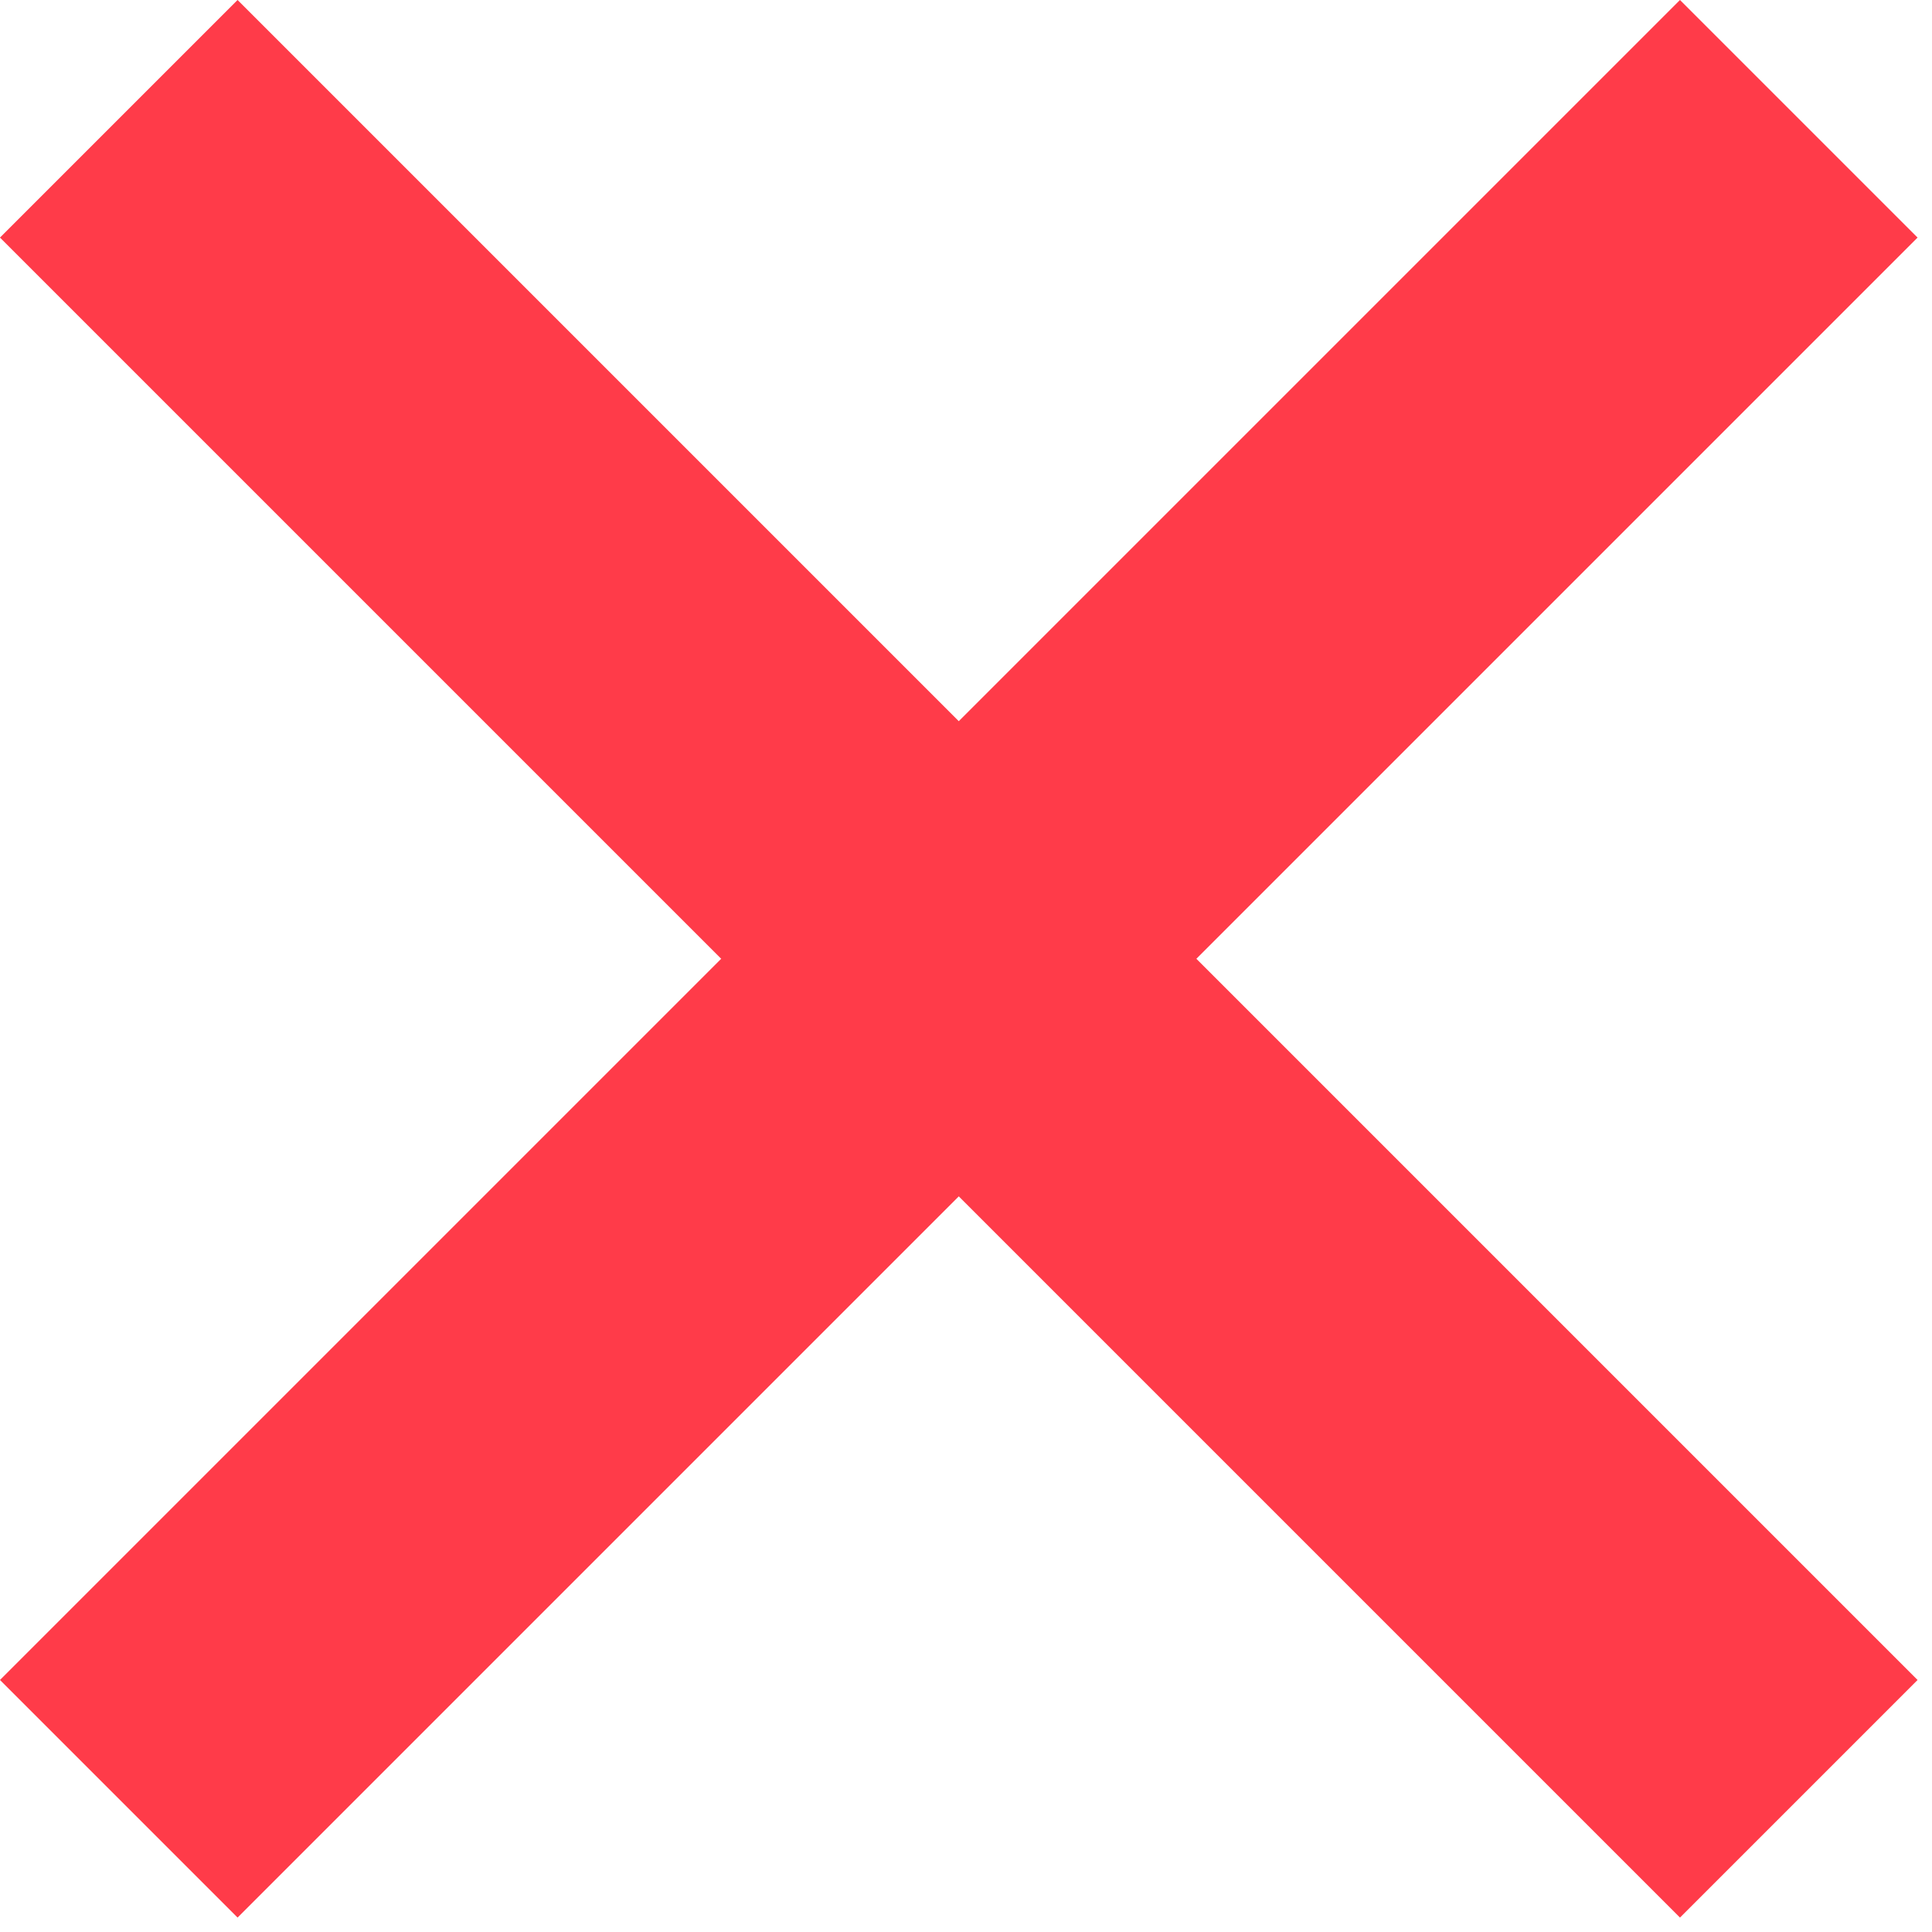
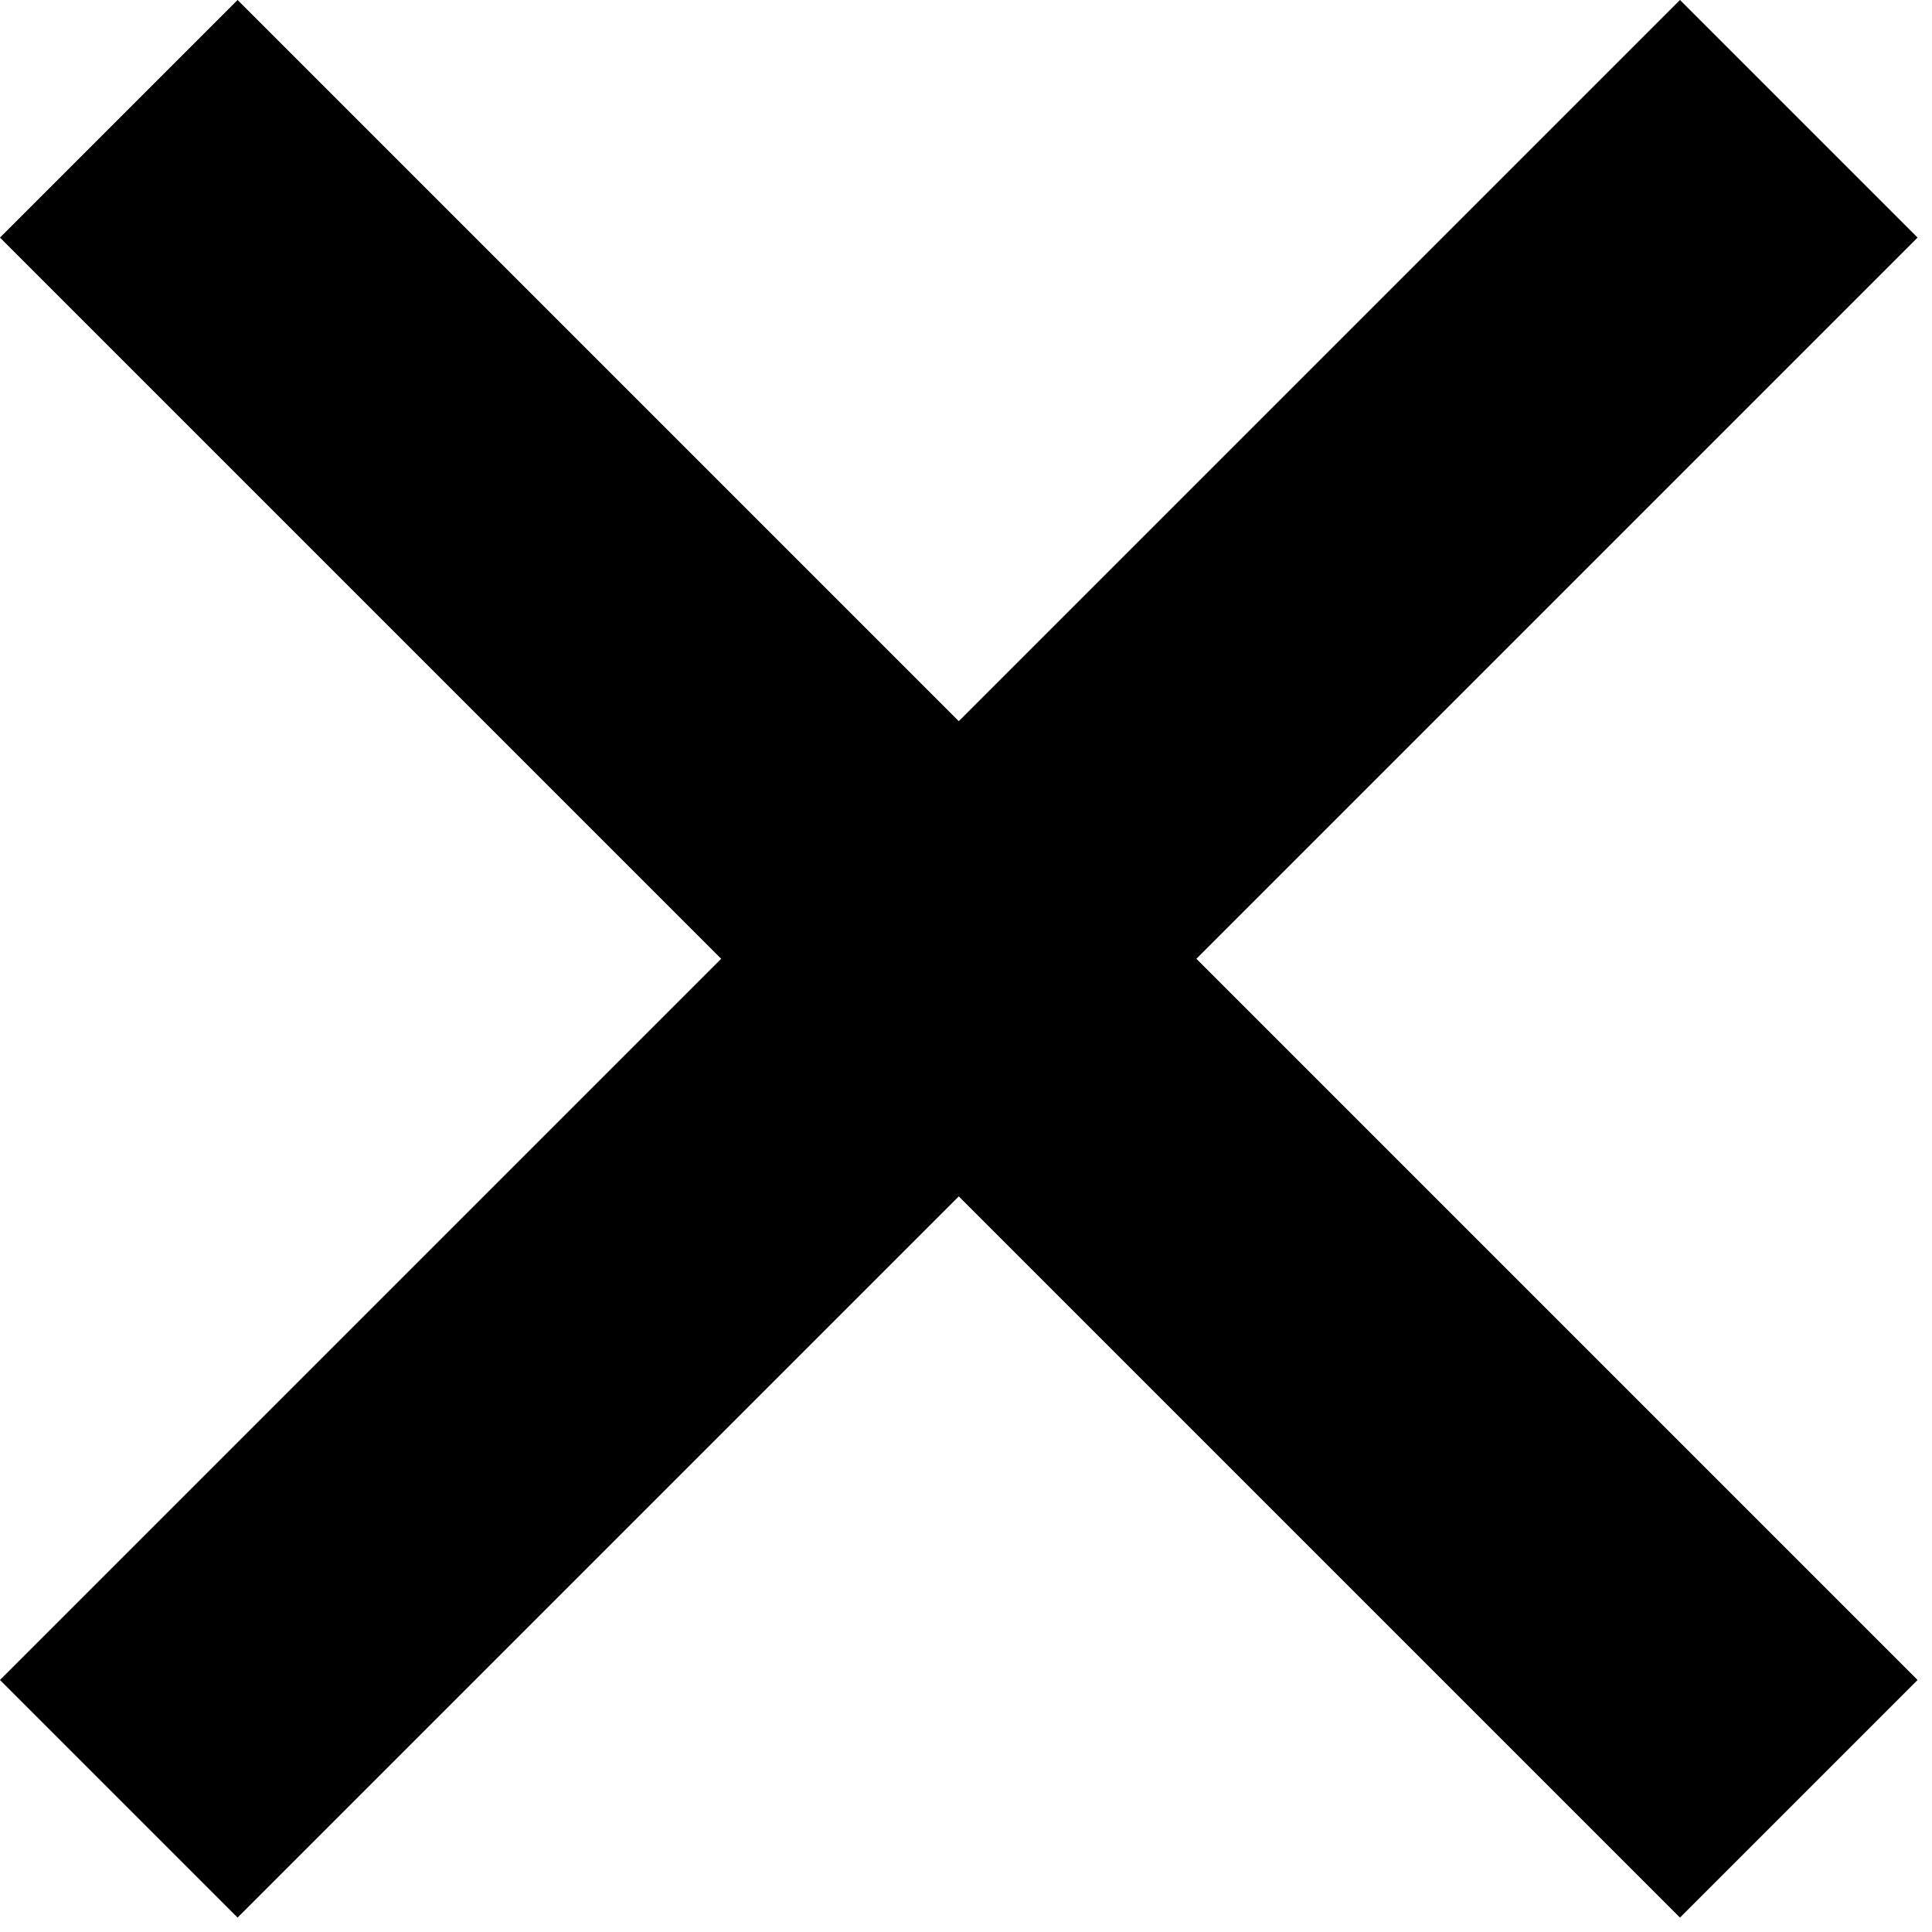
<svg xmlns="http://www.w3.org/2000/svg" viewBox="0 0 23 23" fill="none">
-   <path d="M21.414 1.414L1.414 21.414" stroke="#FF3B49" stroke-width="4" stroke-miterlimit="10" />
-   <path d="M1.414 1.414L21.414 21.414" stroke="#FF3B49" stroke-width="4" stroke-miterlimit="10" />
+   <path d="M21.414 1.414L1.414 21.414" stroke="currentColor" stroke-width="4" stroke-miterlimit="10" />
+   <path d="M1.414 1.414L21.414 21.414" stroke="currentColor" stroke-width="4" stroke-miterlimit="10" />
</svg>
